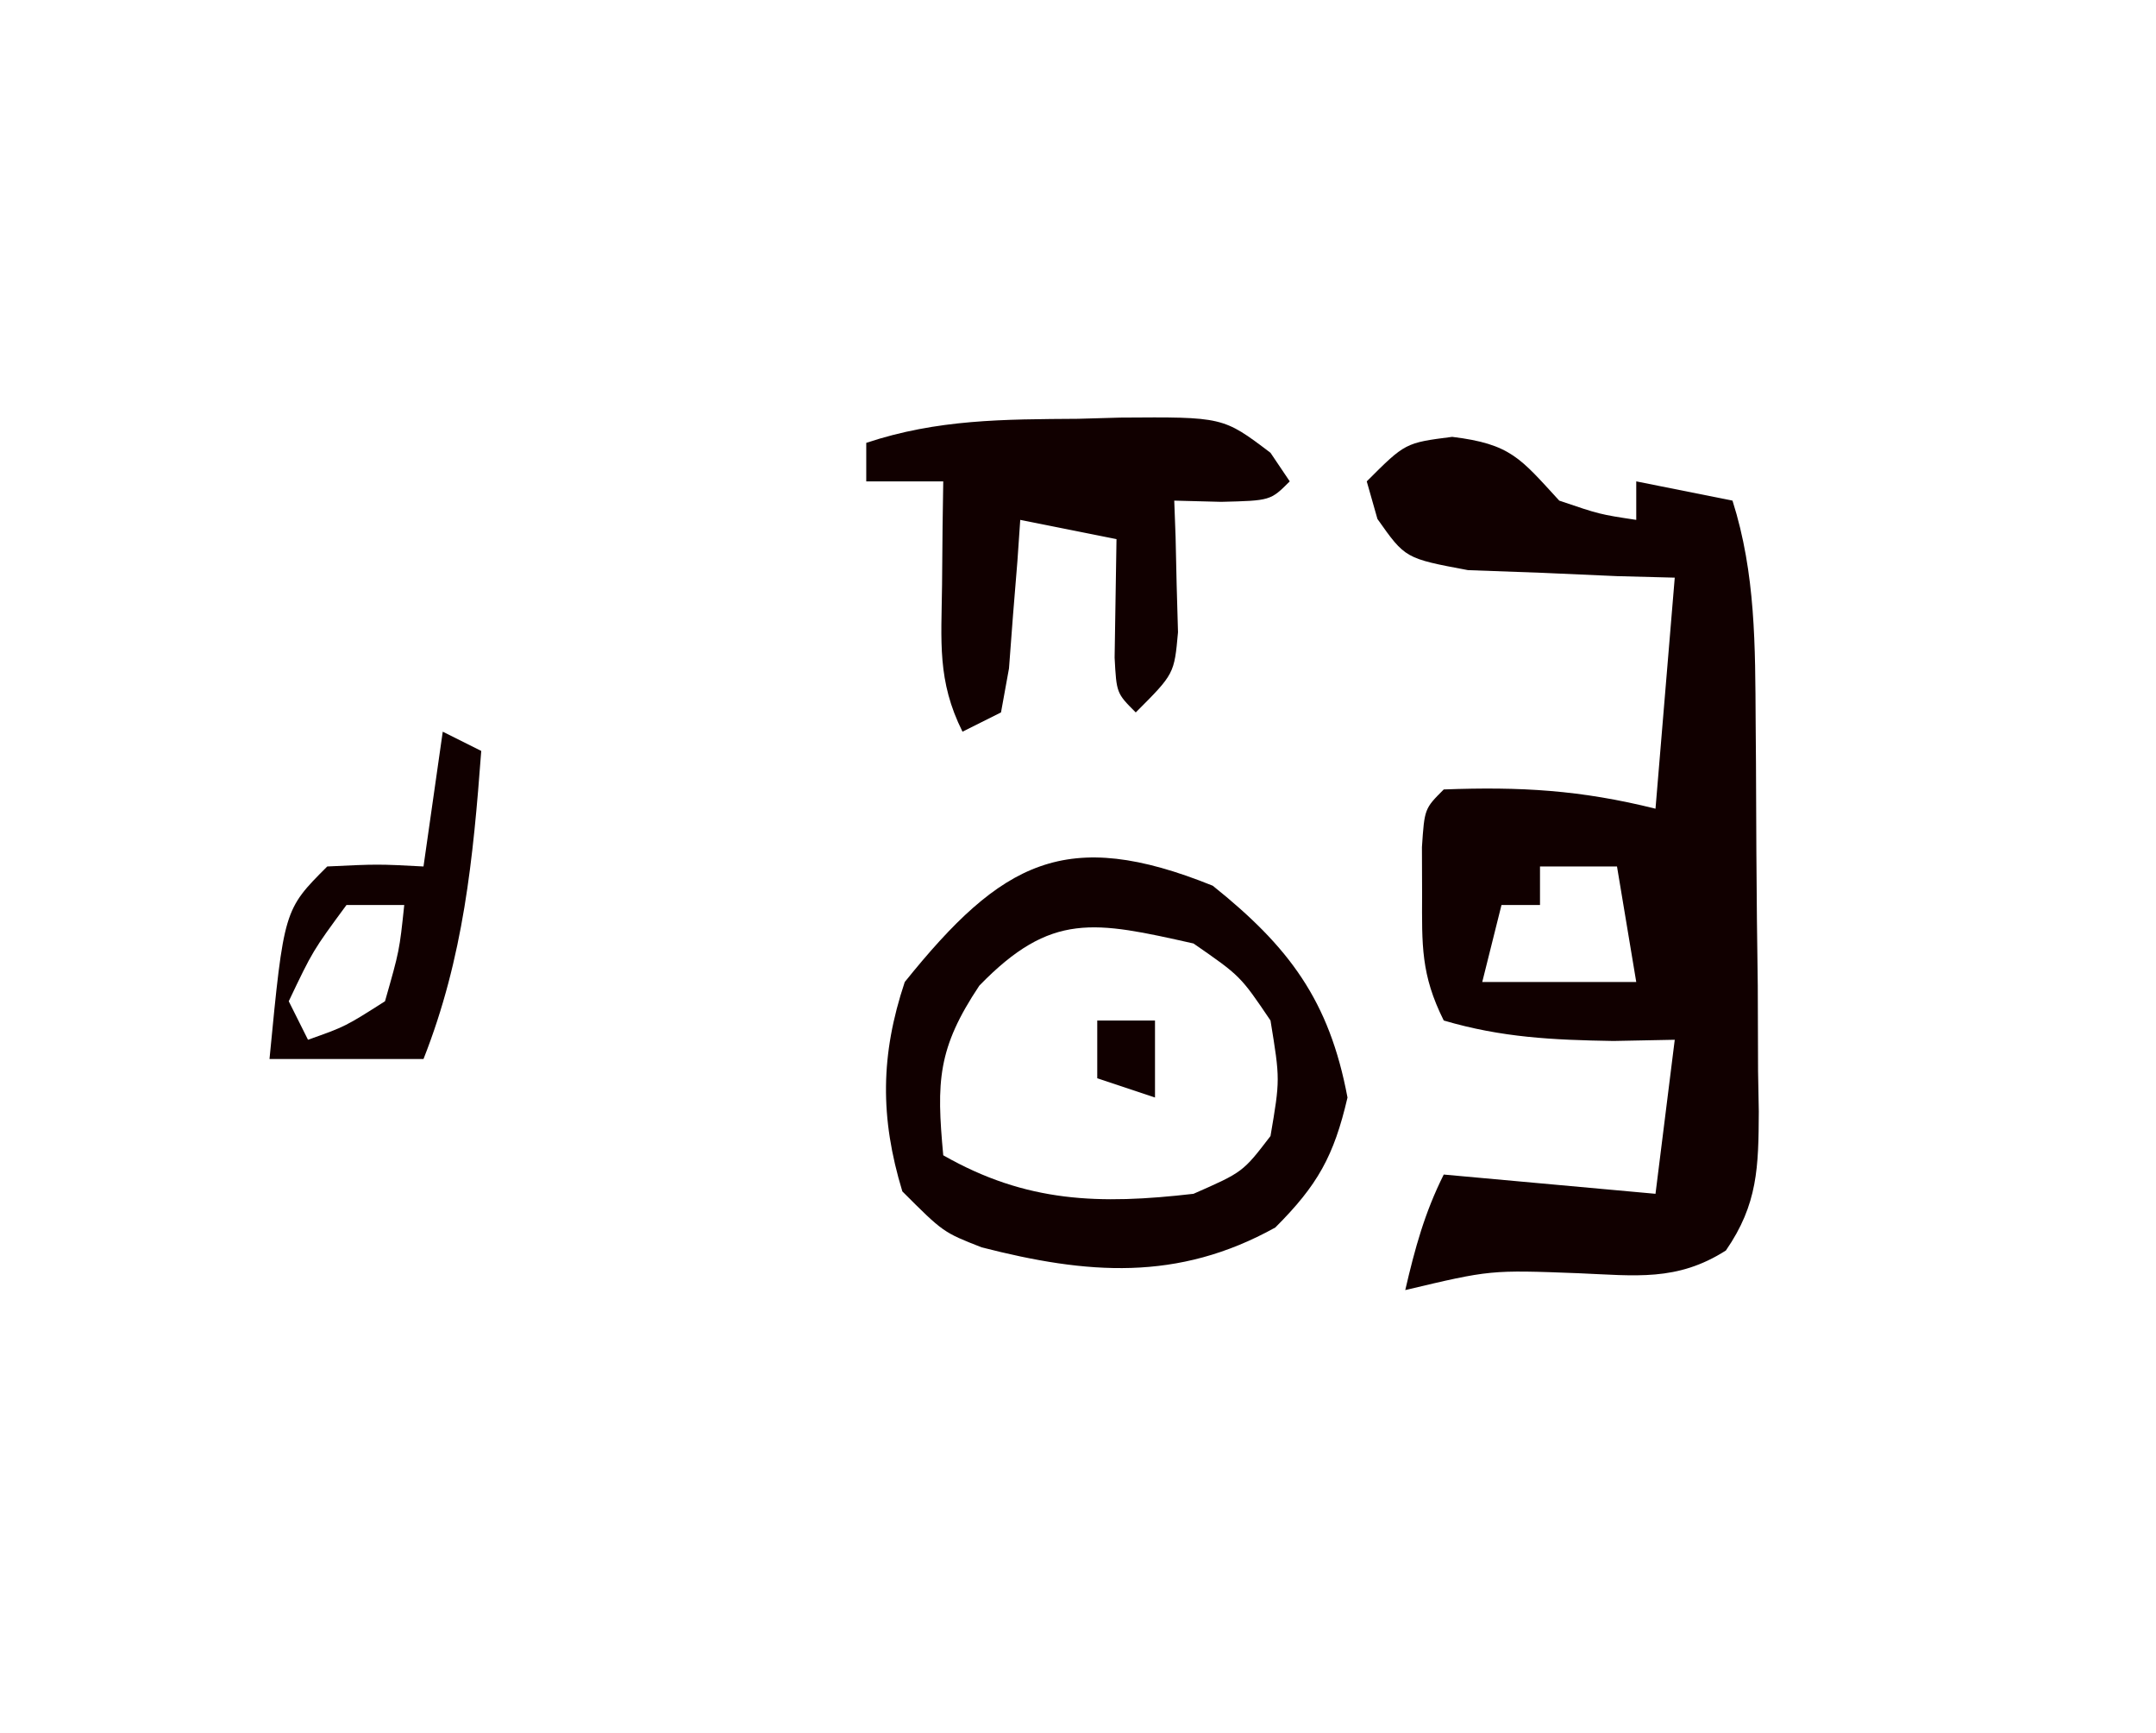
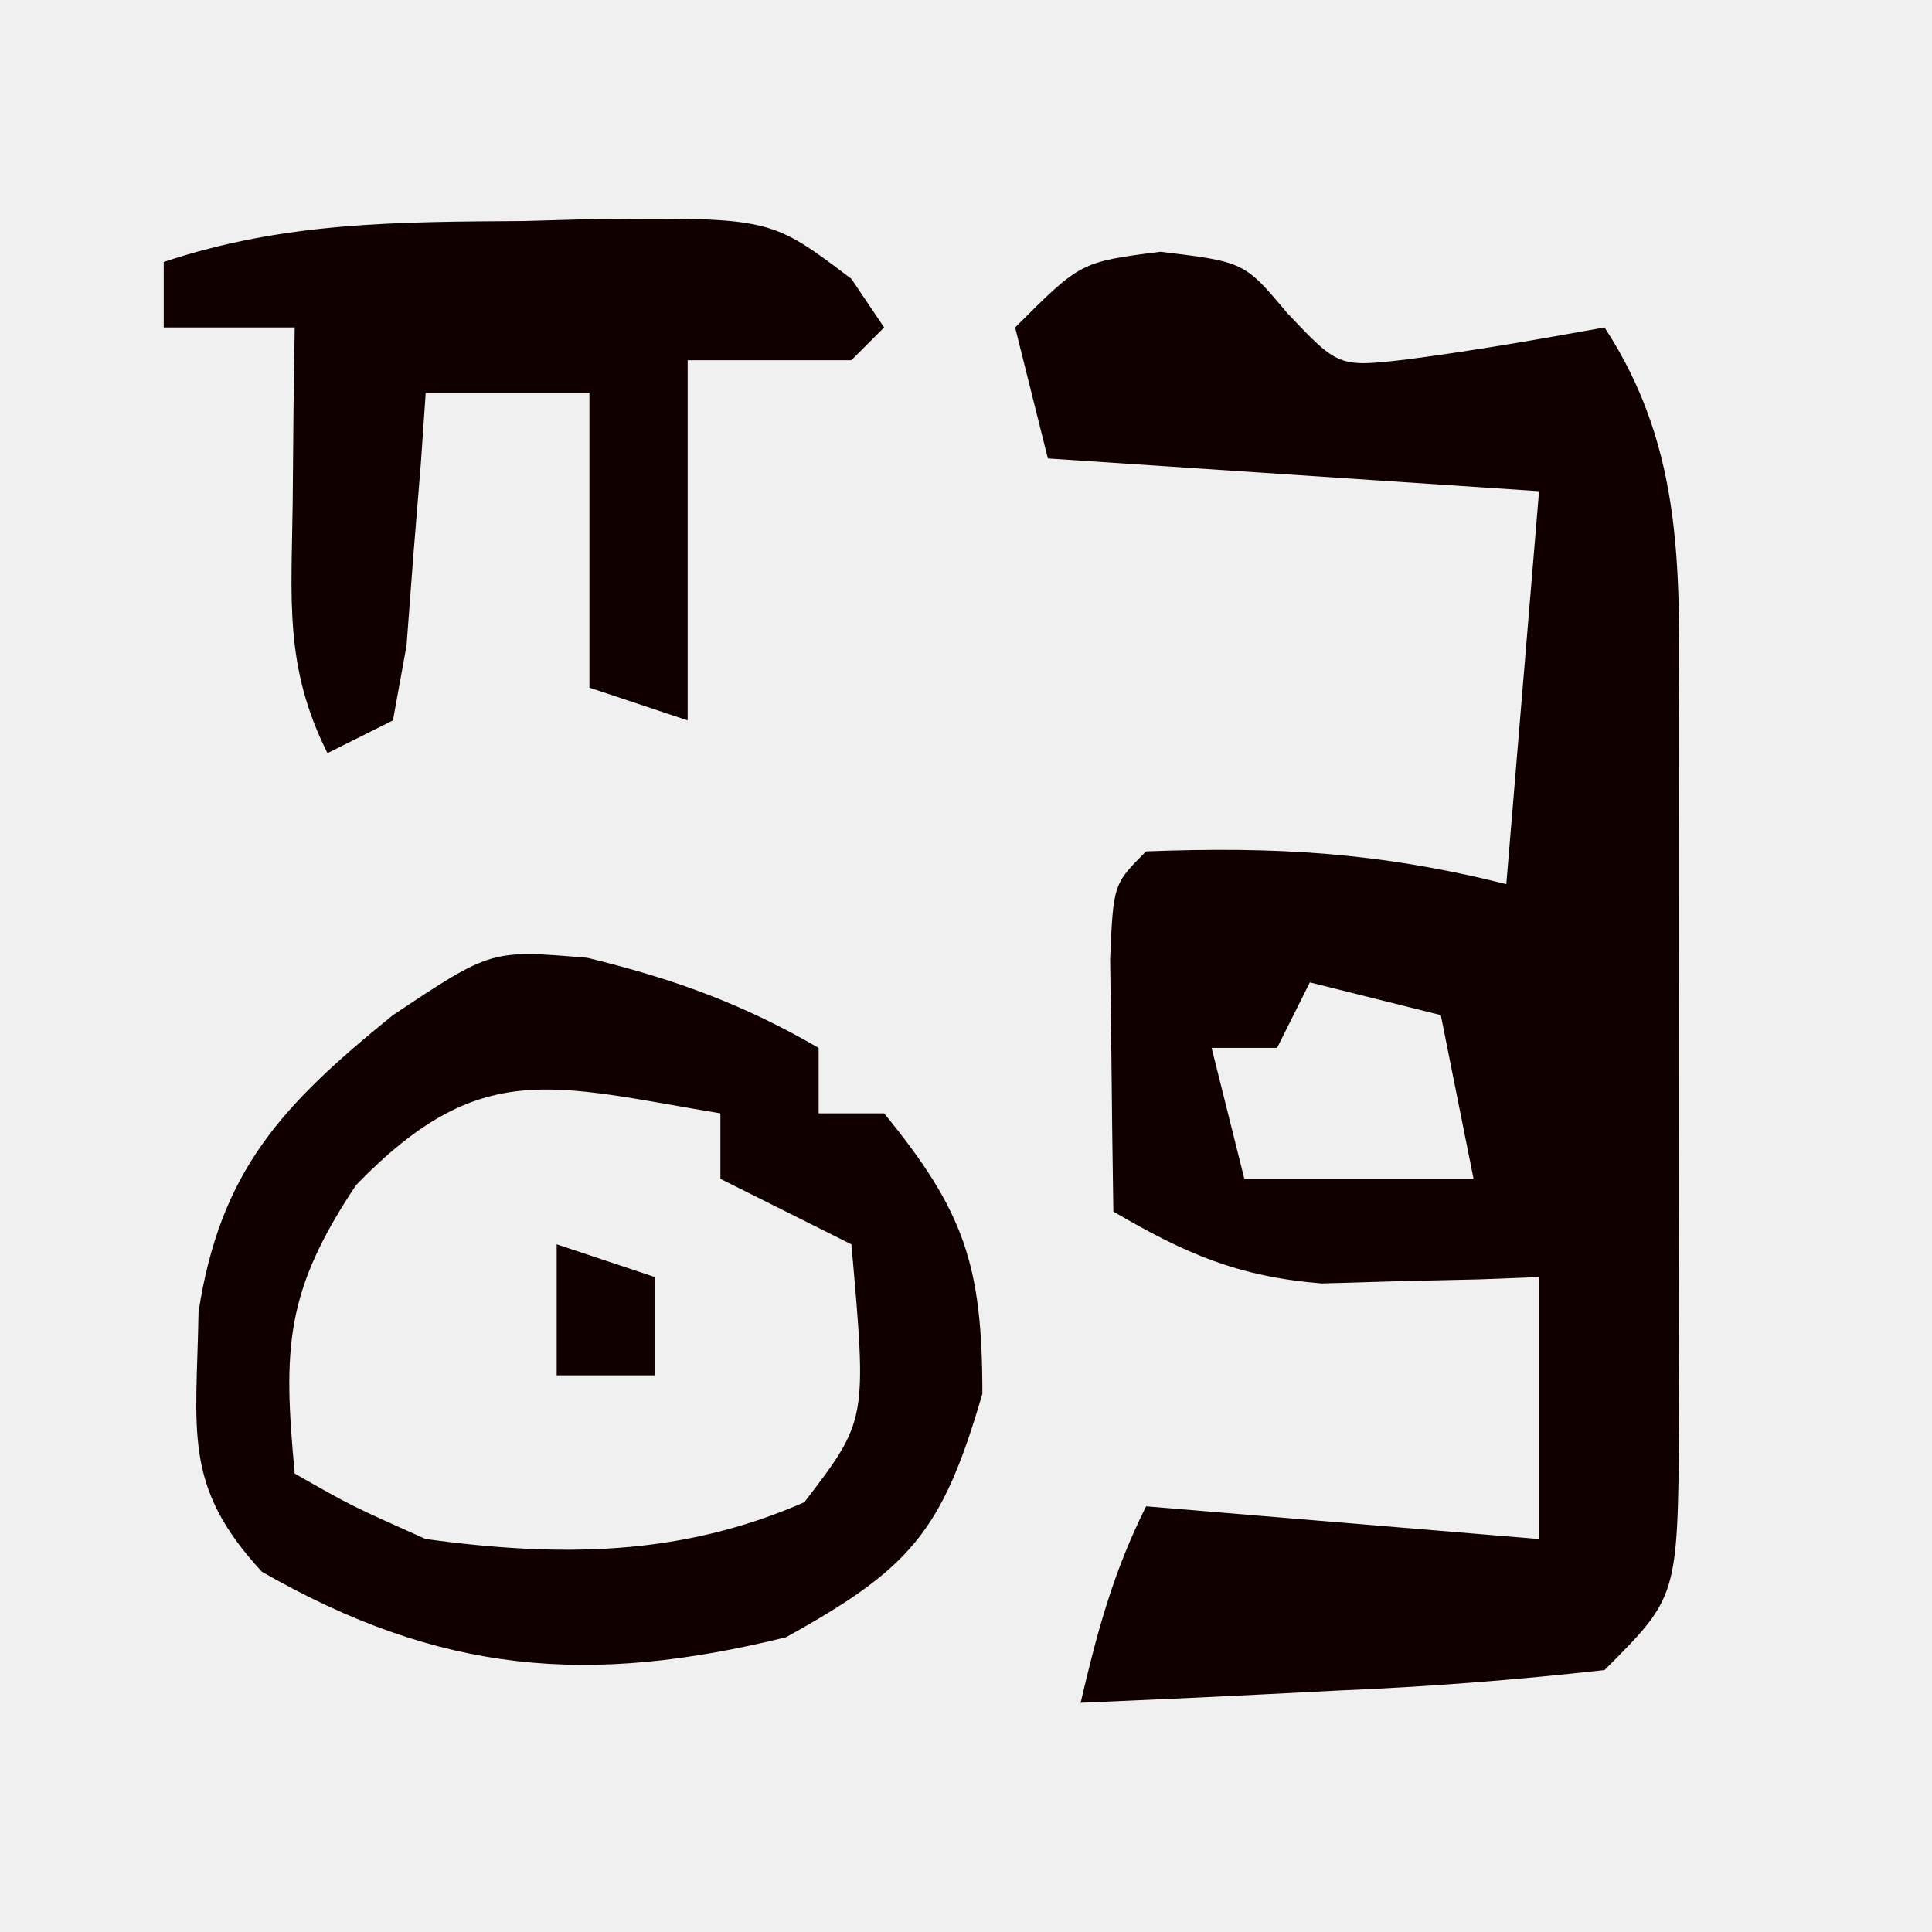
- <svg xmlns="http://www.w3.org/2000/svg" width="112" height="90">
-   <path fill="#FFF" d="M0 0h112v90H0z" />
-   <path fill="#100" d="M75.438 22.688c3.05.371 3.546 1.12 5.562 3.312 2.103.714 2.103.714 4 1v-2l5 1c1.206 3.79 1.179 7.567 1.203 11.504l.017 2.18q.015 2.277.02 4.552c.01 2.322.041 4.643.073 6.965l.015 4.428.038 2.102c-.014 2.876-.048 4.81-1.71 7.214-2.539 1.618-4.691 1.304-7.656 1.18-4.579-.174-4.579-.174-9 .875.506-2.169 1-4 2-6l11 1 1-8c-1.578.03-1.578.03-3.187.063-3.155-.052-5.8-.177-8.813-1.063-1.19-2.38-1.133-3.915-1.125-6.562l-.008-2.442C74 42 74 42 75 41c3.983-.15 7.11.028 11 1l1-12-2.992-.078-3.883-.172-3.867-.14C73 29 73 29 71.555 26.952L71 25c2-2 2-2 4.438-2.312M63 46c3.97 3.177 6.056 5.966 7 11-.707 3.04-1.55 4.55-3.75 6.75-5.081 2.823-9.79 2.432-15.254 1.031C49 64 49 64 46.875 61.875c-1.169-3.84-1.136-7.1.125-10.875 5.044-6.27 8.372-8.078 16-5" />
-   <path fill="#FFF" d="M62 49c2.438 1.688 2.438 1.688 4 4 .5 3.063.5 3.063 0 6-1.437 1.875-1.437 1.875-4 3-4.882.564-8.673.468-13-2-.357-3.835-.298-5.553 1.875-8.812C54.615 47.337 56.855 47.847 62 49" />
-   <path fill="#100" d="m56 21.75 2.195-.062c5.34-.04 5.34-.04 7.805 1.828L67 25c-1 1-1 1-3.562 1.063L61 26l.07 1.898.055 2.477.07 2.46C61 35 61 35 59 37c-1-1-1-1-1.098-2.848L58 28l-5-1-.148 2.152-.227 2.785c-.07.917-.14 1.834-.21 2.778-.138.754-.274 1.508-.415 2.285l-2 1c-1.322-2.645-1.097-4.678-1.062-7.625l.027-3.04L49 25h-4v-2c3.695-1.232 7.151-1.223 11-1.25M23 38l2 1c-.42 5.605-.916 10.72-3 16h-8c.75-7.75.75-7.75 3-10 2.625-.125 2.625-.125 5 0z" />
-   <path fill="#FFF" d="M80 45h4l1 6h-8l1-4h2zM18 47h3c-.25 2.375-.25 2.375-1 5-2.062 1.313-2.062 1.313-4 2l-1-2c1.25-2.625 1.25-2.625 3-5" />
-   <path fill="#100" d="M57 53h3v4l-3-1z" />
+ <svg xmlns="http://www.w3.org/2000/svg" width="59" height="59">
+   <defs>
+     <mask id="cutout-mask">
+       <rect width="59" height="59" fill="white" />
+       <path d="M22 34v2l4 2c.478 5.377.478 5.377-1.437 7.875C20.773 47.538 17.078 47.553 13 47c-2.281-1.02-2.281-1.02-4-2-.357-3.835-.298-5.553 1.875-8.812C14.657 32.294 16.815 33.136 22 34" fill="black" />
+       <path d="m40 30 4 1 1 5h-7l-1-4h2z" fill="black" />
+     </mask>
+   </defs>
+   <path fill="#100" d="M35.438 7.688C38 8 38 8 39.312 9.563c1.567 1.653 1.567 1.653 3.649 1.414 2.022-.263 4.032-.615 6.039-.977 2.478 3.784 2.29 7.615 2.266 11.977l.007 14.601q0 2.355-.007 4.711l.012 2.25C51.23 48.77 51.23 48.77 49 51c-2.734.306-5.383.511-8.125.625l-2.285.117c-1.863.095-3.726.177-5.59.258.506-2.169 1-4 2-6l12 1v-8l-1.828.07-2.422.055-2.39.07c-2.567-.212-4.152-.908-6.36-2.195a758 758 0 0 1-.062-4.937l-.036-2.778C34 27 34 27 35 26c3.983-.15 7.11.028 11 1l1-12-15-1-1-4c2-2 2-2 4.438-2.312M17.938 29.25c2.657.65 4.707 1.391 7.062 2.75v2h2c2.457 3.003 3 4.65 3 8.563-1.223 4.203-2.188 5.328-6 7.437-6.033 1.483-10.55 1.121-16-2-2.44-2.635-1.995-4.289-1.937-7.937C6.729 35.75 8.602 33.75 12 31c3-2 3-2 5.938-1.75" mask="url(#cutout-mask)" />
+   <path fill="#100" d="m16 6.75 2.195-.062c5.34-.04 5.34-.04 7.805 1.828L27 10l-1 1h-5v11l-3-1v-9h-5l-.148 2.152-.227 2.786c-.07.916-.14 1.833-.21 2.777-.138.754-.274 1.508-.415 2.285l-2 1c-1.322-2.645-1.097-4.678-1.062-7.625l.027-3.04L9 10H5V8c3.695-1.232 7.151-1.223 11-1.25" />
+   <path fill="#100" d="m17 38 3 1v3h-3z" />
</svg>
